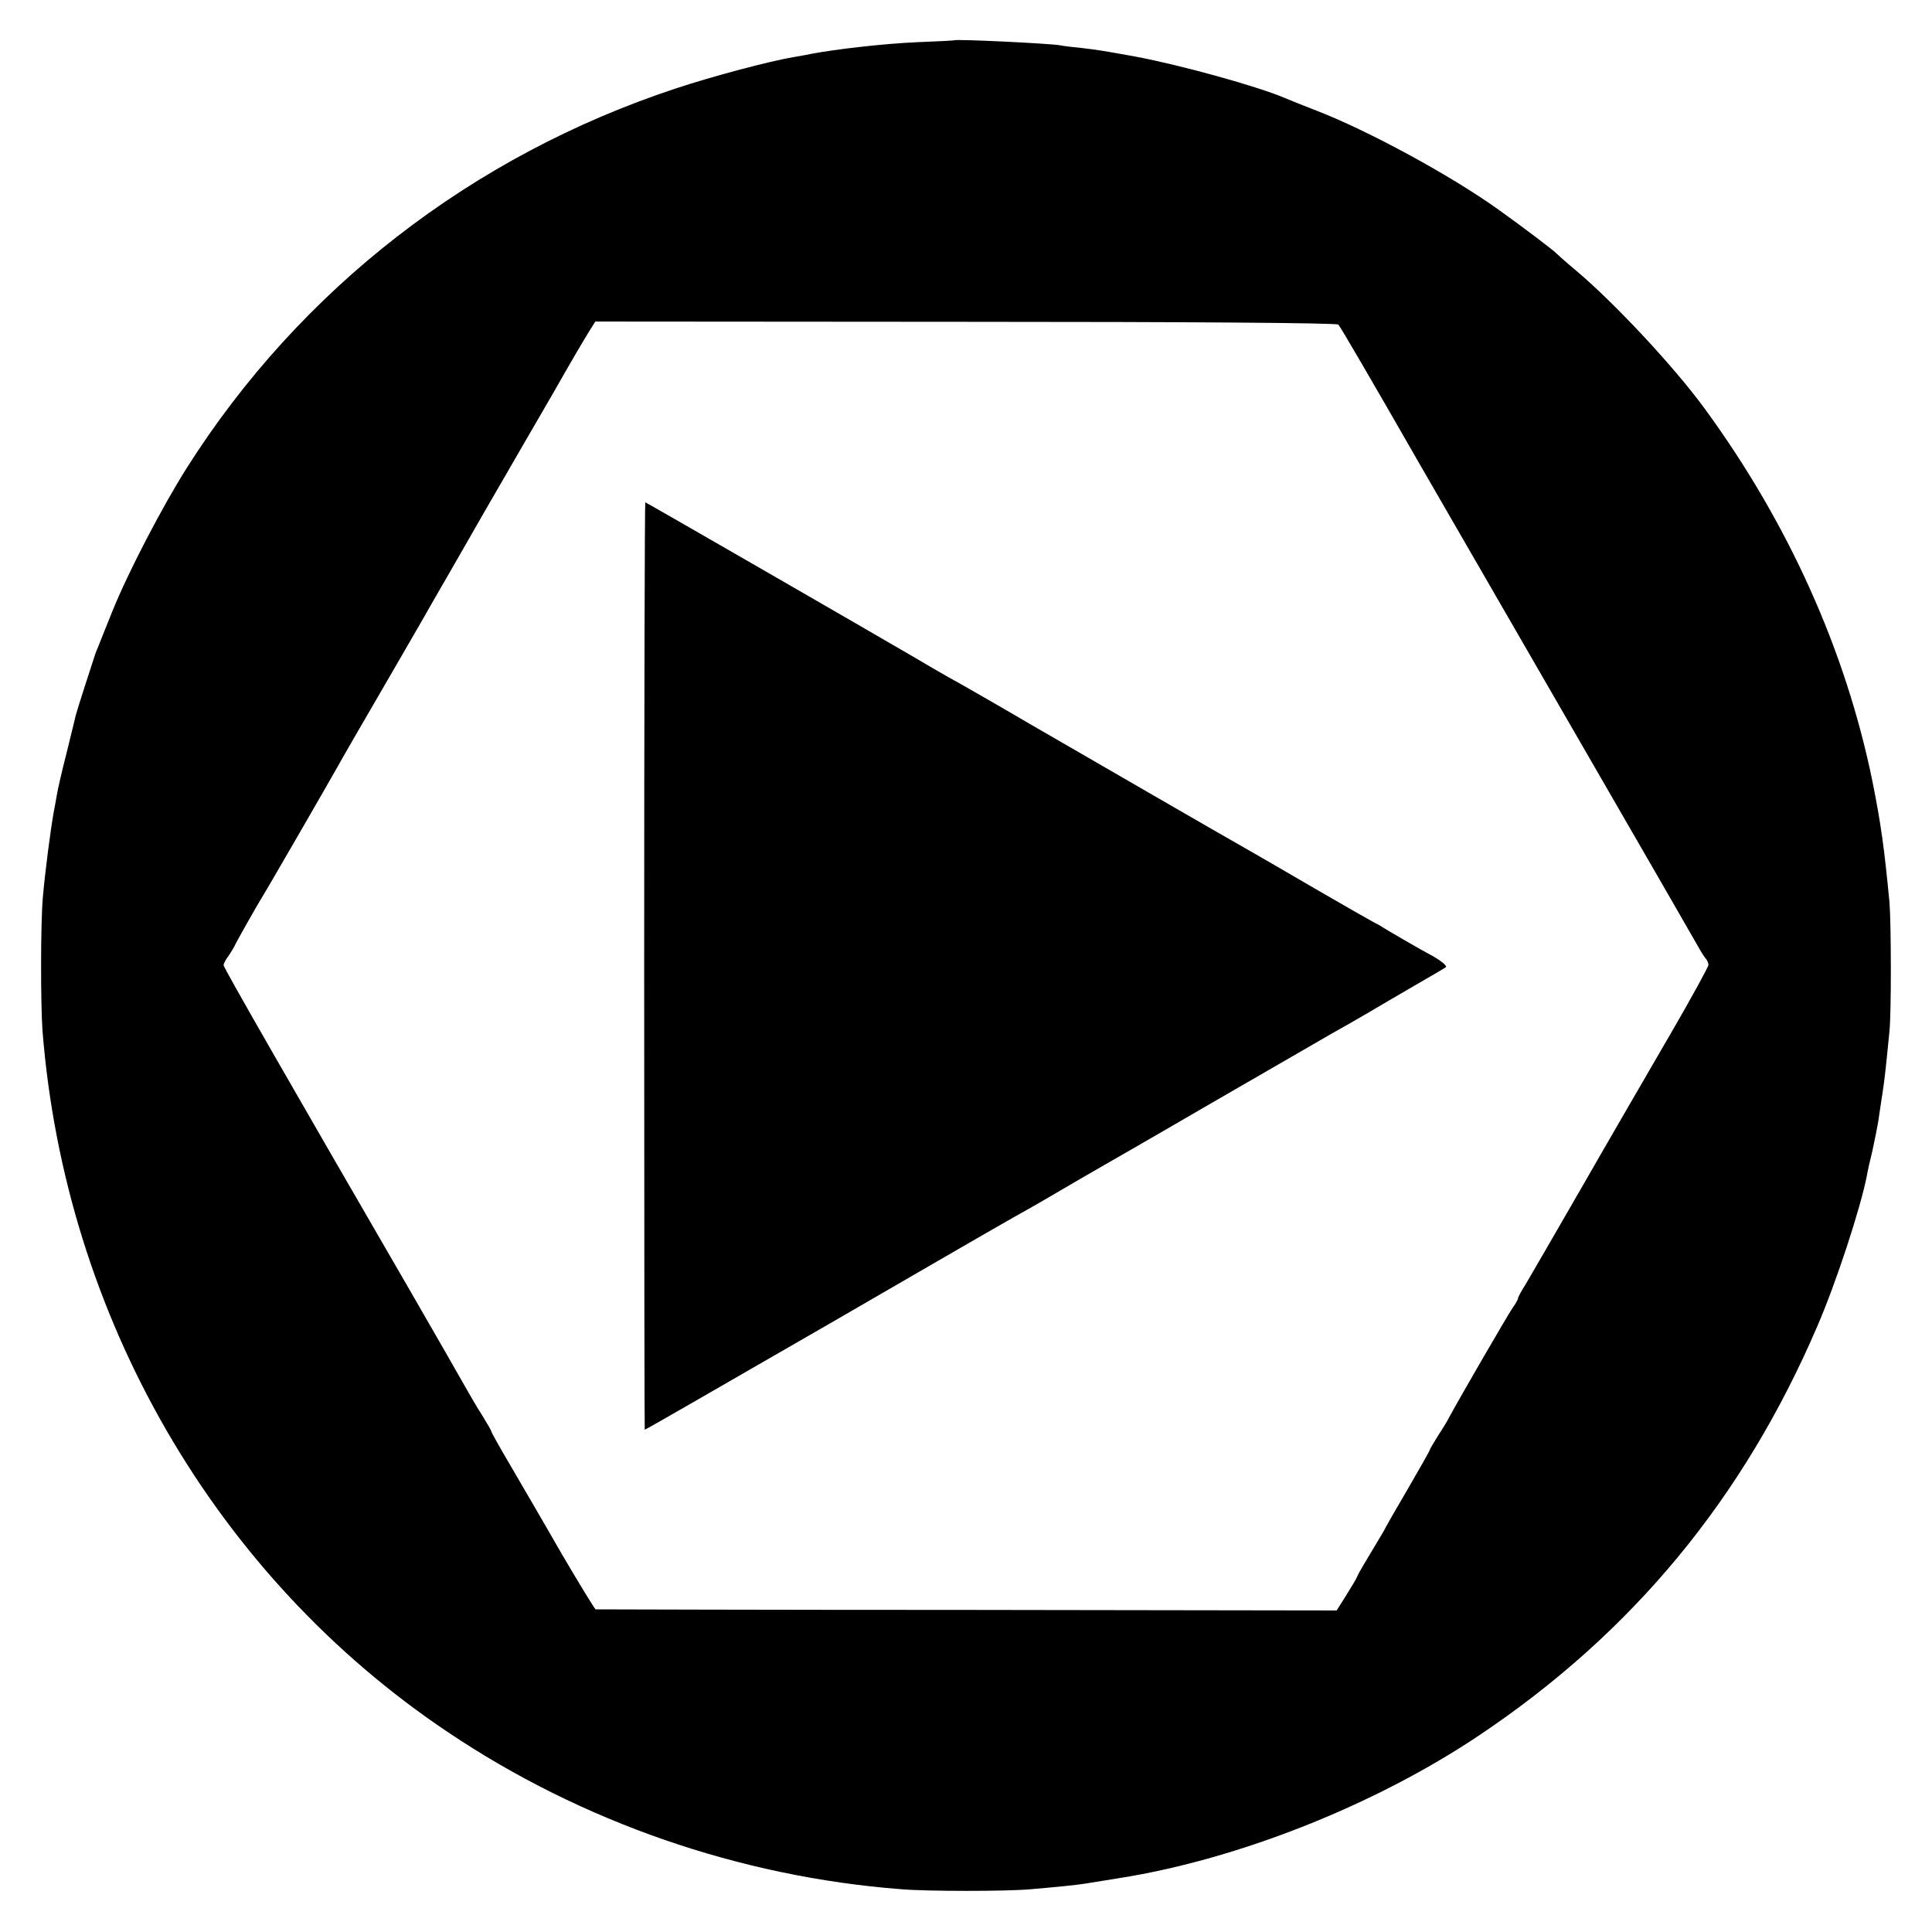
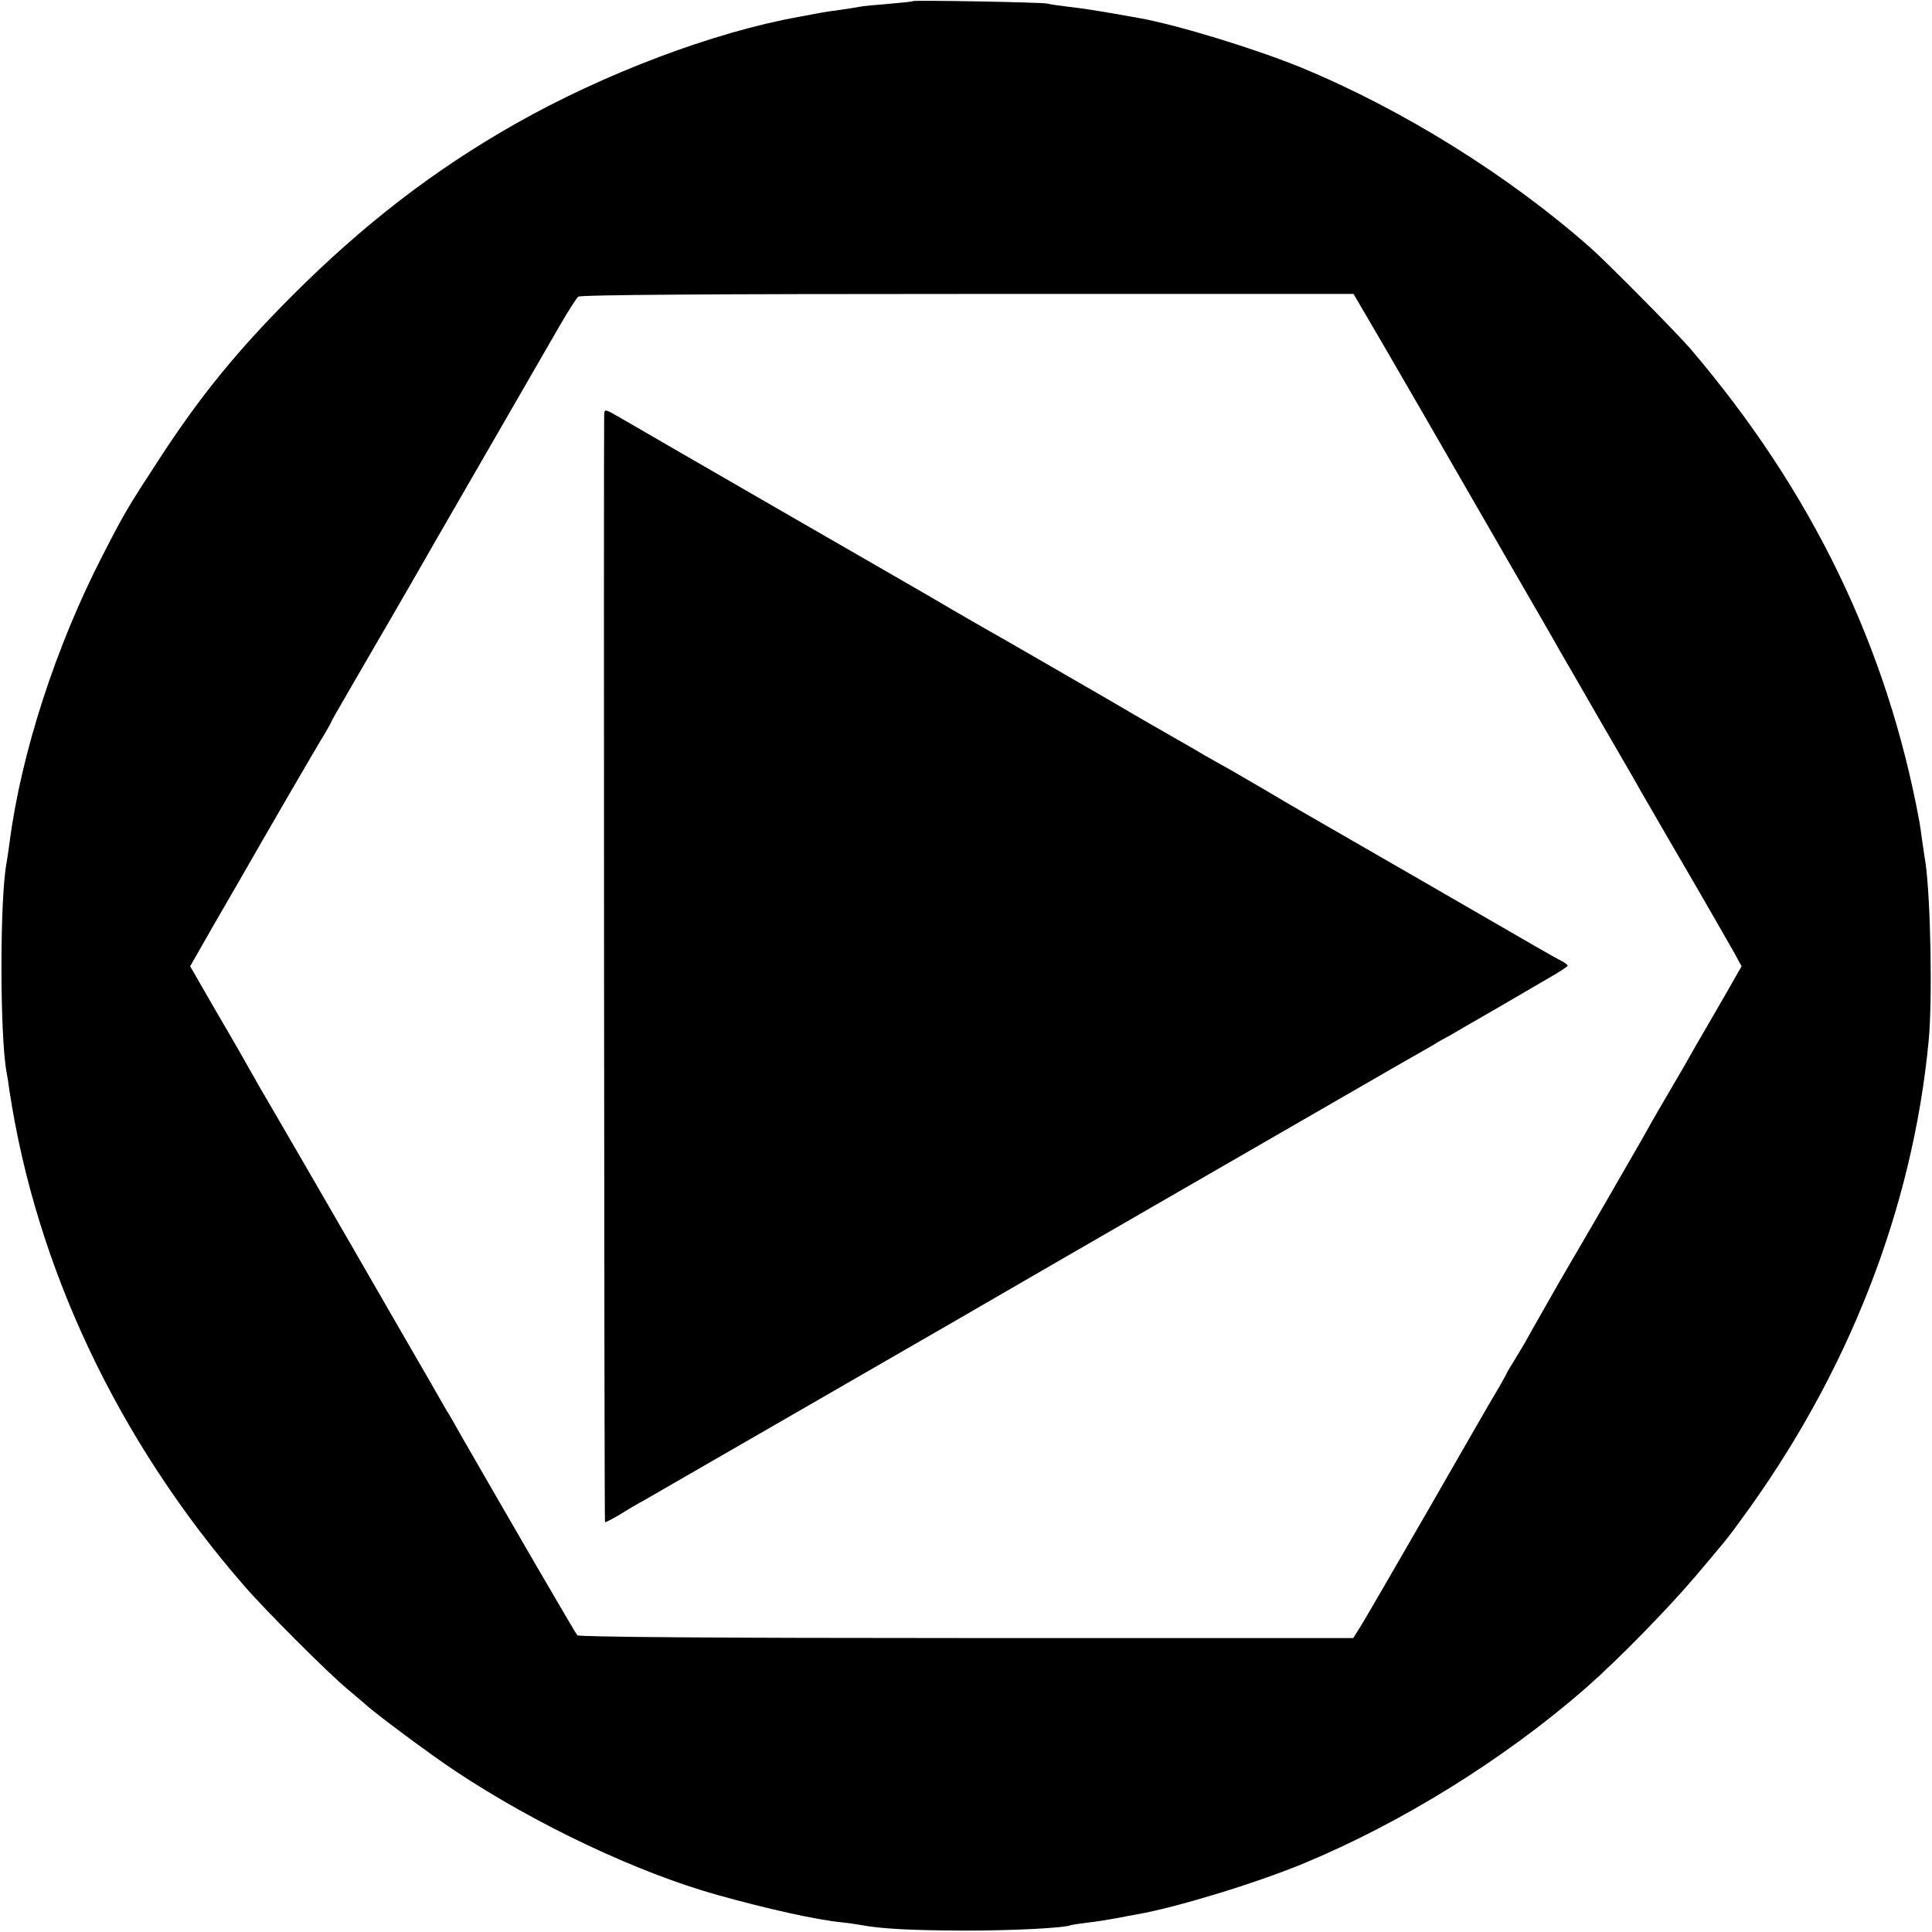
<svg xmlns="http://www.w3.org/2000/svg" version="1.0" width="700pt" height="700pt" viewBox="0 0 700 700" preserveAspectRatio="xMidYMid meet">
  <g transform="translate(0,700) scale(0.1,-0.1)" fill="#000000" stroke="none">
-     <path d="M3457 6854 c-1 -1 -63 -4 -137 -7 -115 -5 -291 -25 -380 -42 -14 -3 -41 -8 -60 -11 -95 -16 -300 -71 -430 -114 -740 -244 -1363 -728 -1773 -1375 -90 -142 -214 -381 -270 -520 -24 -60 -48 -119 -52 -130 -5 -11 -9 -22 -10 -25 -1 -3 -16 -50 -34 -105 -18 -55 -34 -107 -36 -115 -2 -8 -17 -69 -33 -135 -17 -66 -33 -136 -36 -155 -3 -19 -8 -44 -10 -55 -12 -63 -33 -226 -41 -319 -8 -95 -8 -383 -1 -481 82 -1035 625 -1976 1469 -2541 485 -326 1058 -524 1642 -569 94 -8 384 -8 470 0 81 7 165 15 195 20 14 2 69 11 124 20 432 68 928 265 1303 516 558 373 960 860 1228 1485 69 160 156 427 179 544 2 14 11 54 20 90 8 36 17 83 21 105 3 22 10 67 15 100 9 58 13 99 26 230 7 73 6 389 0 465 -19 199 -31 285 -62 440 -97 474 -305 936 -608 1350 -111 152 -327 383 -466 500 -36 30 -67 58 -70 61 -8 10 -126 99 -210 159 -173 124 -473 287 -660 359 -47 18 -98 39 -115 46 -98 42 -376 119 -541 150 -117 21 -134 24 -194 31 -30 3 -66 7 -80 10 -44 7 -377 23 -383 18z m1392 -1030 c7 -7 118 -197 295 -506 28 -48 295 -511 663 -1148 176 -305 331 -573 343 -595 12 -22 26 -44 31 -49 5 -6 9 -16 9 -22 0 -7 -62 -120 -138 -251 -76 -131 -219 -377 -317 -548 -98 -170 -191 -331 -206 -356 -16 -25 -29 -49 -29 -53 0 -4 -8 -19 -19 -34 -17 -24 -199 -338 -233 -402 -7 -14 -26 -44 -41 -67 -15 -24 -27 -45 -27 -47 0 -3 -36 -66 -80 -142 -44 -75 -80 -138 -80 -139 0 -2 -22 -39 -48 -82 -26 -43 -51 -85 -54 -94 -3 -8 -22 -40 -41 -70 l-34 -54 -1339 2 c-737 0 -1342 2 -1346 2 -3 1 -59 92 -124 203 -64 112 -148 255 -185 319 -38 64 -69 120 -69 123 0 3 -15 29 -33 58 -19 29 -47 78 -64 108 -17 30 -106 186 -198 345 -445 768 -675 1169 -675 1178 0 5 8 21 19 35 10 15 20 32 22 37 4 10 82 148 99 175 12 18 236 406 272 470 25 45 57 100 231 400 49 85 98 169 107 186 21 36 170 295 196 341 46 79 231 400 253 437 59 104 106 184 126 216 l22 35 1342 -1 c813 0 1345 -4 1350 -10z" />
-     <path d="M2334 3500 c0 -924 1 -1680 2 -1680 2 0 76 42 166 94 355 204 696 401 904 522 121 70 239 138 264 152 25 14 86 48 135 77 50 29 106 62 125 73 19 11 220 126 445 257 226 130 430 249 455 263 25 14 68 38 95 54 28 16 57 33 65 38 8 5 67 39 130 76 63 36 117 68 119 70 5 5 -24 28 -59 46 -27 14 -146 83 -170 98 -8 6 -22 13 -30 17 -8 4 -105 59 -215 123 -110 64 -220 128 -245 142 -35 19 -609 351 -787 454 -83 49 -262 152 -303 174 -25 14 -76 44 -115 67 -152 89 -974 563 -977 563 -2 0 -4 -756 -4 -1680z" />
+     <path d="M3308 6996 c-1 -2 -42 -6 -89 -10 -47 -4 -95 -8 -107 -11 -11 -2 -42 -7 -69 -11 -26 -3 -57 -8 -68 -10 -11 -2 -47 -9 -80 -15 -308 -55 -706 -205 -1030 -389 -294 -167 -549 -364 -805 -620 -201 -201 -334 -365 -479 -587 -120 -184 -130 -201 -208 -353 -170 -329 -296 -718 -338 -1040 -4 -30 -9 -64 -11 -75 -25 -128 -25 -628 0 -761 2 -10 7 -39 10 -64 97 -642 394 -1271 851 -1796 76 -88 304 -316 374 -374 30 -25 59 -50 65 -55 31 -30 234 -181 326 -242 292 -194 660 -368 950 -449 183 -51 358 -90 450 -99 19 -2 48 -6 65 -9 79 -15 188 -20 380 -21 181 0 367 10 385 20 3 1 30 5 60 9 30 3 78 11 105 16 28 5 61 12 75 14 142 25 425 111 600 183 358 148 732 380 1028 639 116 102 295 285 396 404 119 141 112 132 163 202 388 527 623 1127 681 1738 14 147 7 509 -11 640 -2 14 -8 50 -12 80 -4 30 -9 64 -11 75 -117 632 -389 1195 -829 1711 -48 56 -299 310 -361 365 -296 262 -681 502 -1049 654 -166 68 -449 155 -590 180 -156 28 -198 34 -250 40 -33 4 -69 9 -80 12 -23 5 -481 13 -487 9z m1637 -1131 c23 -39 120 -205 215 -370 95 -165 239 -415 320 -555 81 -140 157 -271 167 -290 11 -19 79 -136 150 -260 72 -124 140 -241 150 -260 11 -19 62 -107 113 -195 136 -233 193 -334 224 -388 l26 -48 -61 -107 c-104 -179 -131 -226 -151 -262 -11 -19 -44 -75 -73 -125 -29 -49 -63 -110 -77 -135 -23 -41 -229 -397 -267 -461 -21 -35 -142 -248 -156 -274 -6 -11 -23 -38 -36 -60 -14 -22 -29 -47 -32 -55 -4 -8 -17 -31 -28 -50 -12 -19 -125 -215 -251 -435 -127 -220 -240 -416 -253 -435 l-22 -35 -1401 0 c-912 0 -1404 4 -1410 10 -8 8 -256 436 -418 718 -21 38 -47 83 -58 100 -10 18 -88 154 -174 302 -225 391 -468 810 -507 876 -5 10 -17 30 -26 46 -8 15 -61 108 -118 205 l-102 177 81 142 c45 78 90 156 100 173 92 161 288 499 307 528 12 21 23 40 23 42 0 2 29 53 64 113 55 95 253 435 308 533 62 107 409 709 456 790 30 52 61 100 67 105 8 7 492 10 1410 10 l1399 0 41 -70z" />
+     <path d="M2189 5497 c-2 -102 0 -4009 3 -4012 1 -2 28 12 58 30 30 19 66 40 80 47 23 13 701 404 1120 646 215 125 657 380 695 402 35 20 735 424 780 450 17 10 75 43 130 75 55 31 115 66 133 76 17 11 49 29 70 40 20 12 89 52 152 88 63 37 150 87 192 112 43 24 78 47 78 50 0 3 -10 11 -22 17 -29 15 -57 31 -515 296 -208 120 -397 229 -420 242 -23 13 -93 54 -155 91 -62 36 -129 75 -148 85 -19 11 -44 25 -55 31 -11 7 -56 33 -100 58 -44 25 -152 87 -240 139 -194 112 -394 228 -455 262 -25 14 -83 48 -130 75 -47 28 -101 59 -120 70 -33 19 -949 547 -1072 619 -57 33 -58 33 -59 11z" />
  </g>
</svg>
